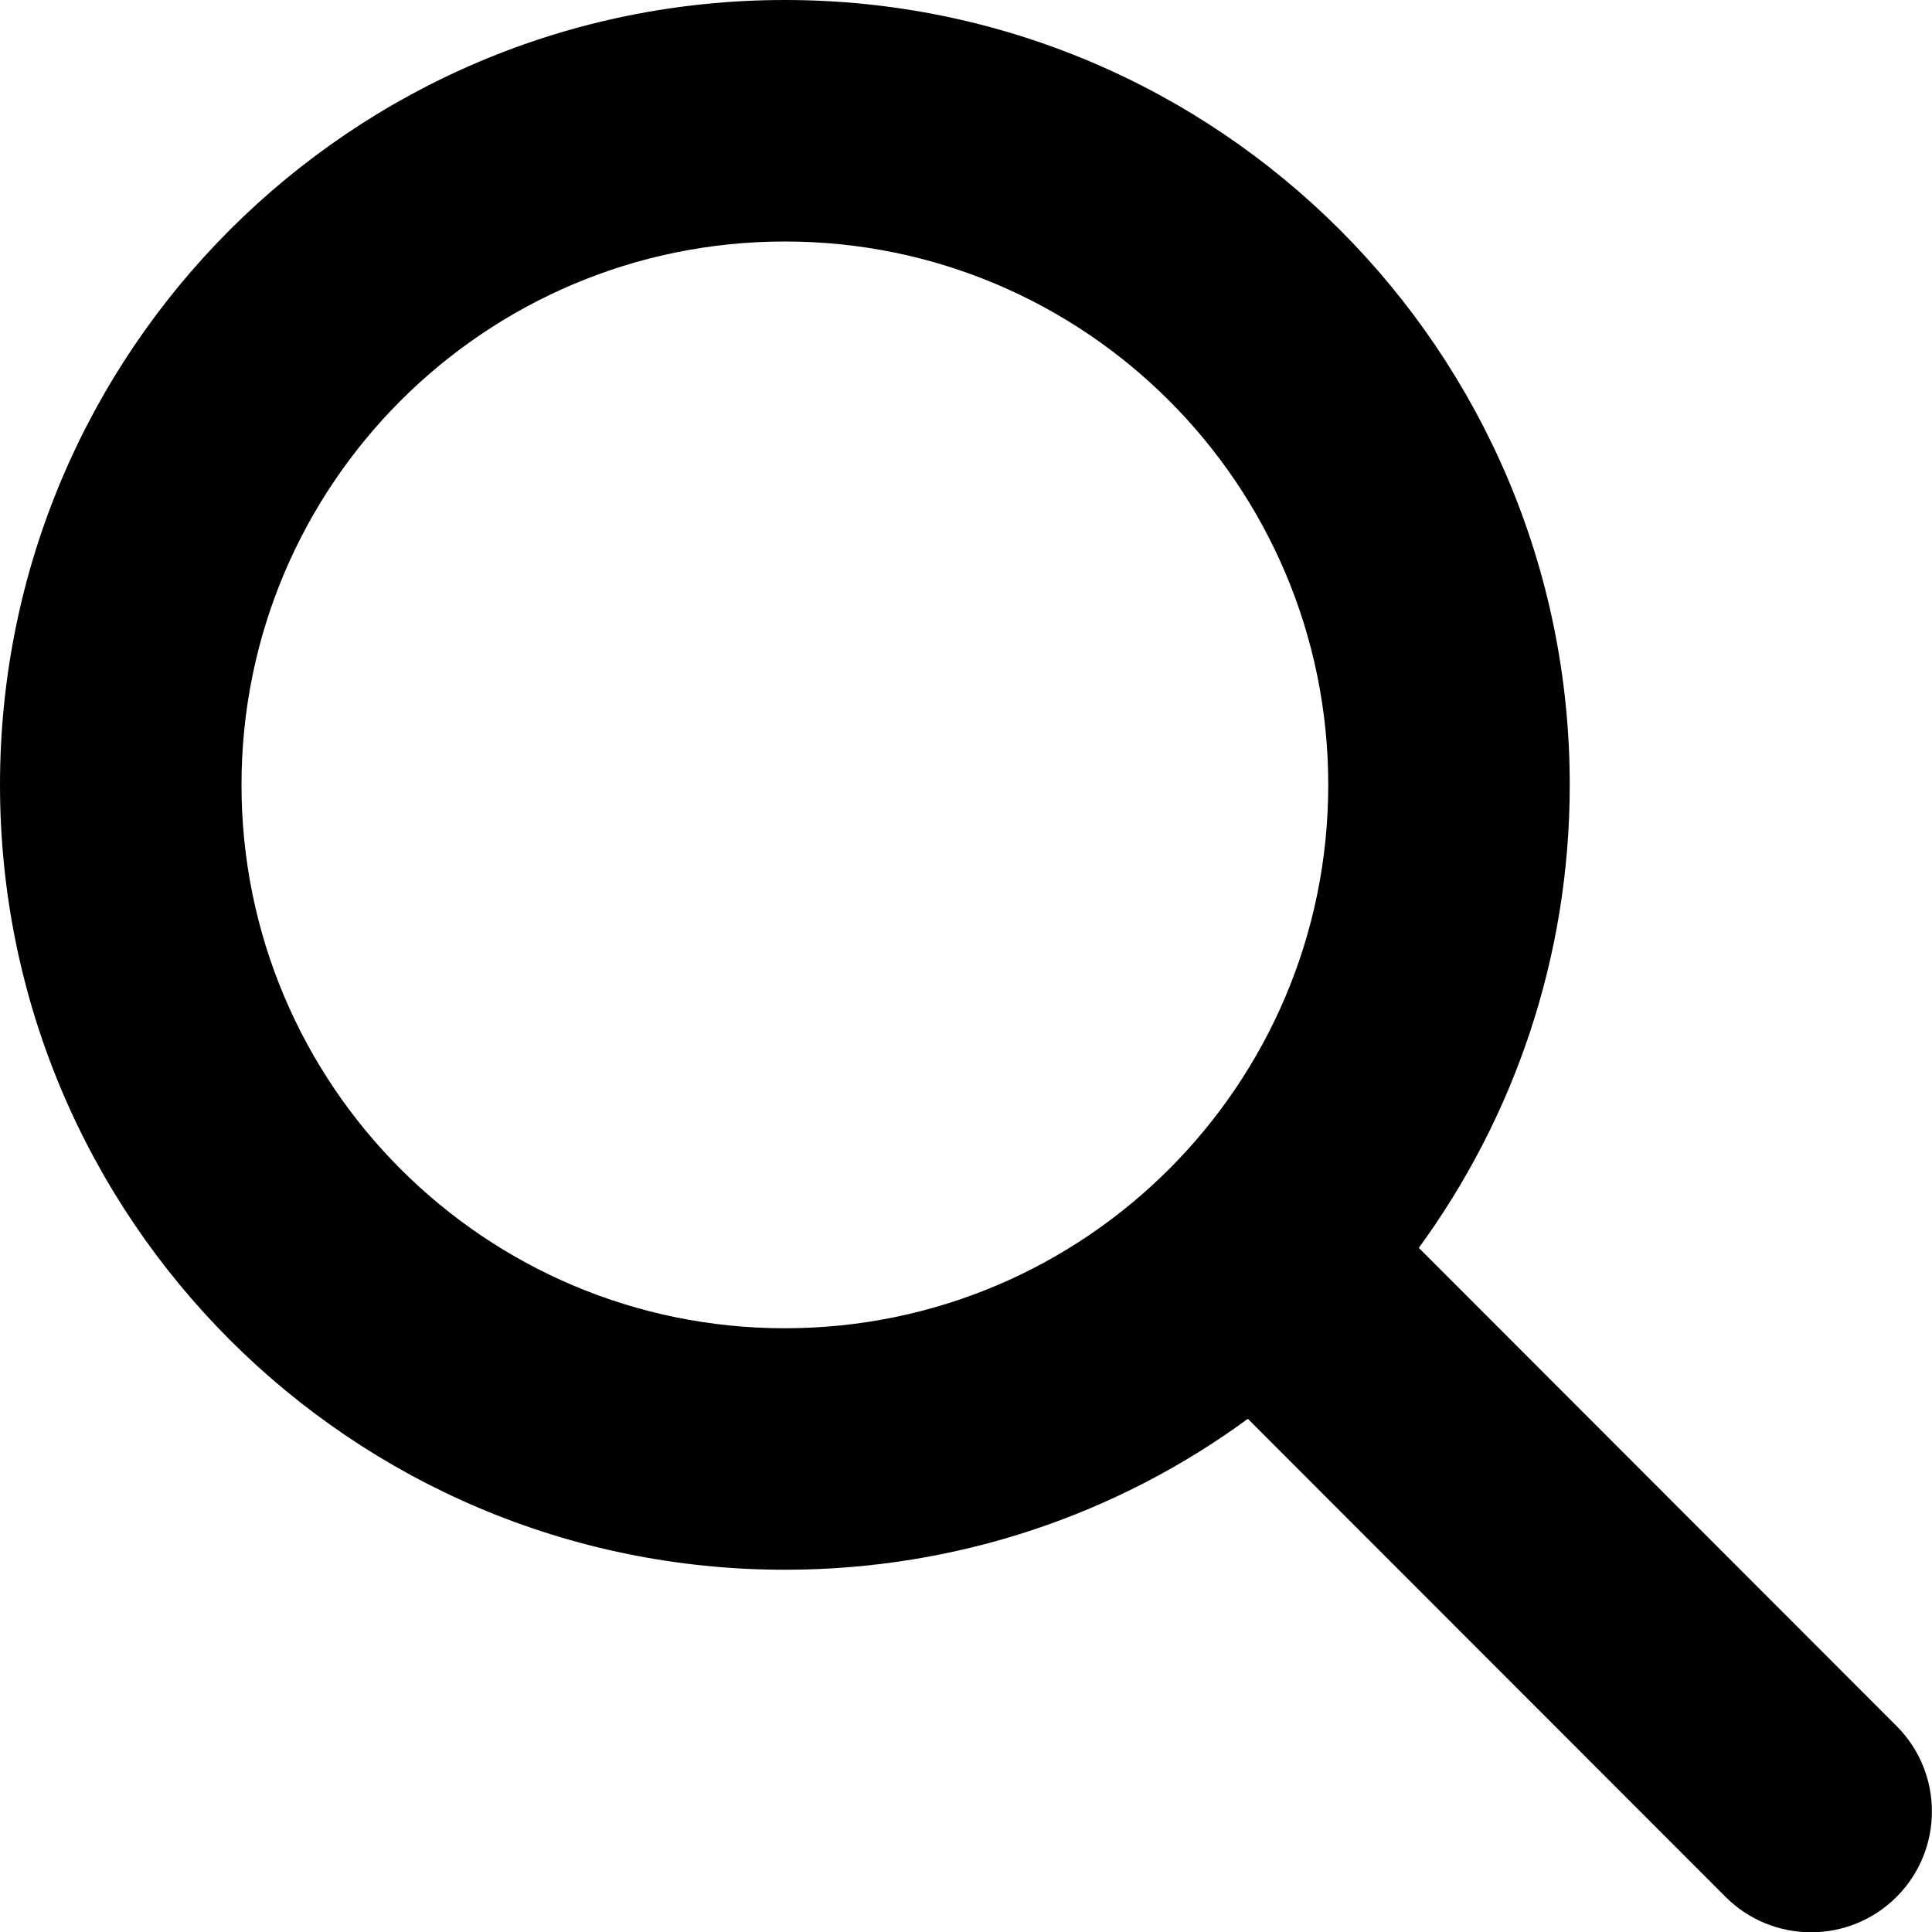
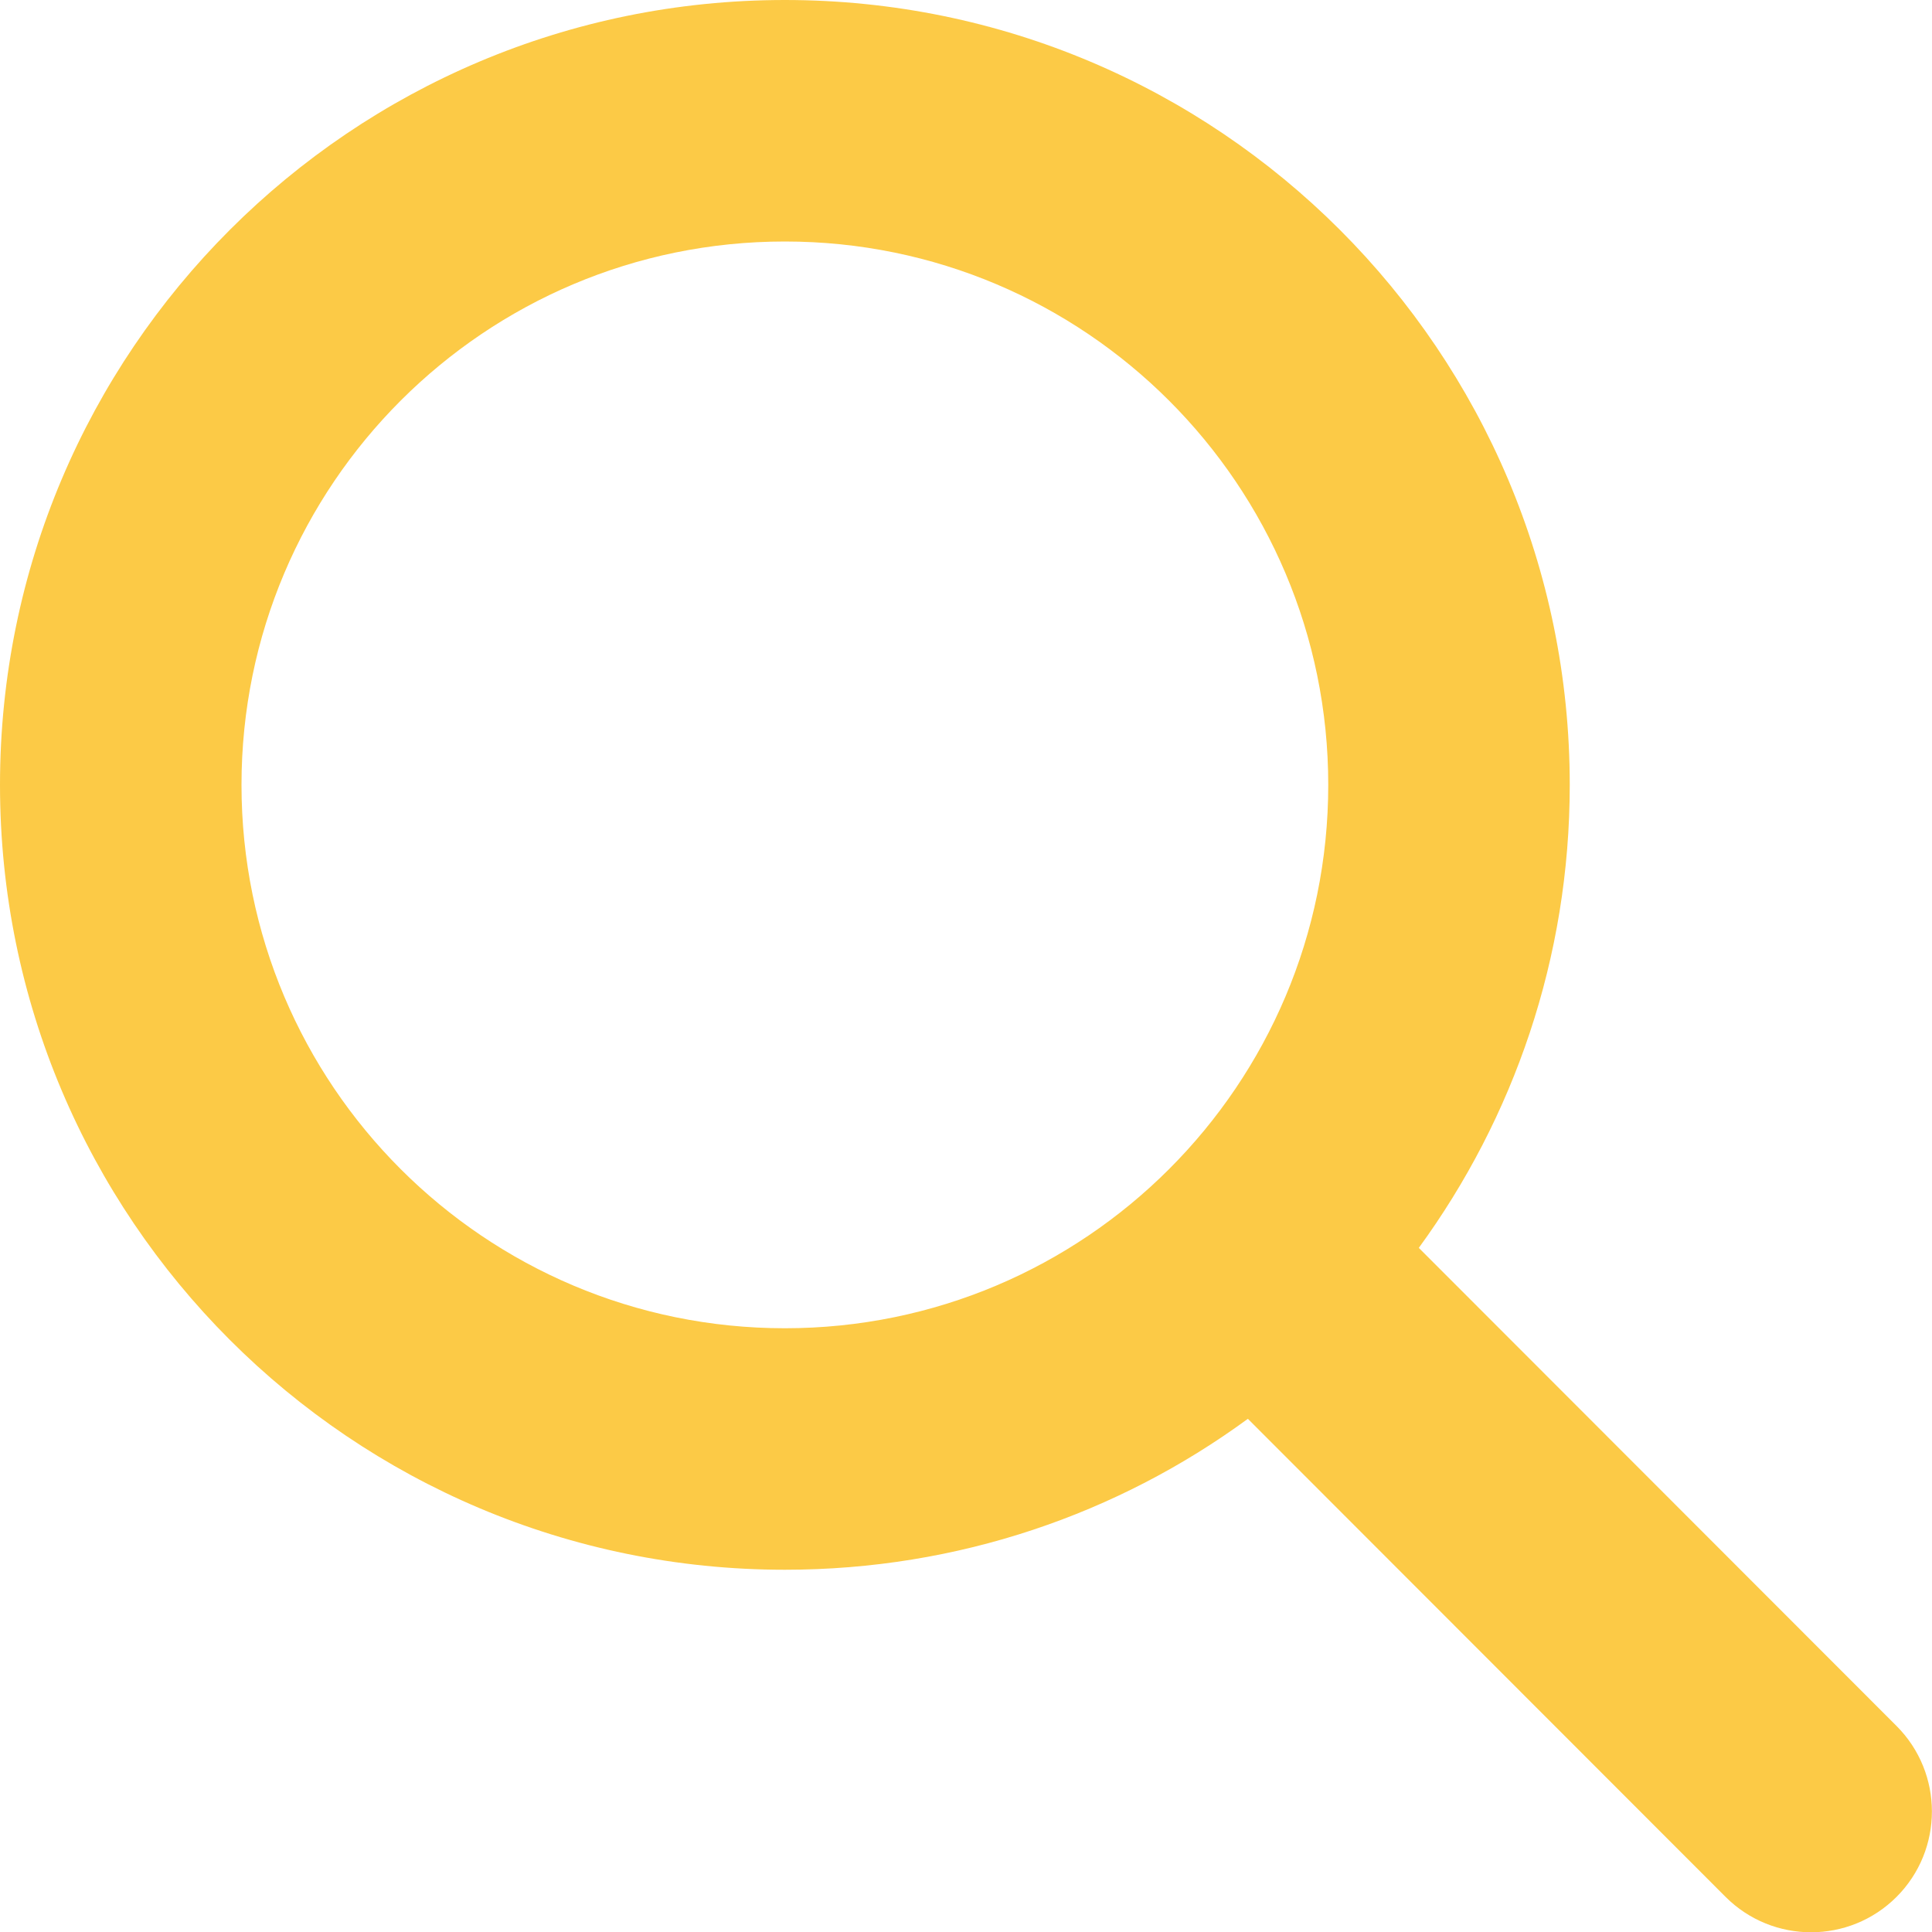
- <svg xmlns="http://www.w3.org/2000/svg" viewBox="0 0 512 512">
+ <svg xmlns="http://www.w3.org/2000/svg" fill="#fcca46" viewBox="0 0 512 512">
  <path d="M416 208c0 45.9-14.9 88.3-40 122.7L502.6 457.4c12.5 12.5 12.5 32.8 0 45.3s-32.8 12.5-45.3 0L330.7 376c-34.4 25.2-76.8 40-122.7 40C93.1 416 0 322.9 0 208S93.1 0 208 0S416 93.1 416 208zM208 352a144 144 0 1 0 0-288 144 144 0 1 0 0 288z" />
</svg>
